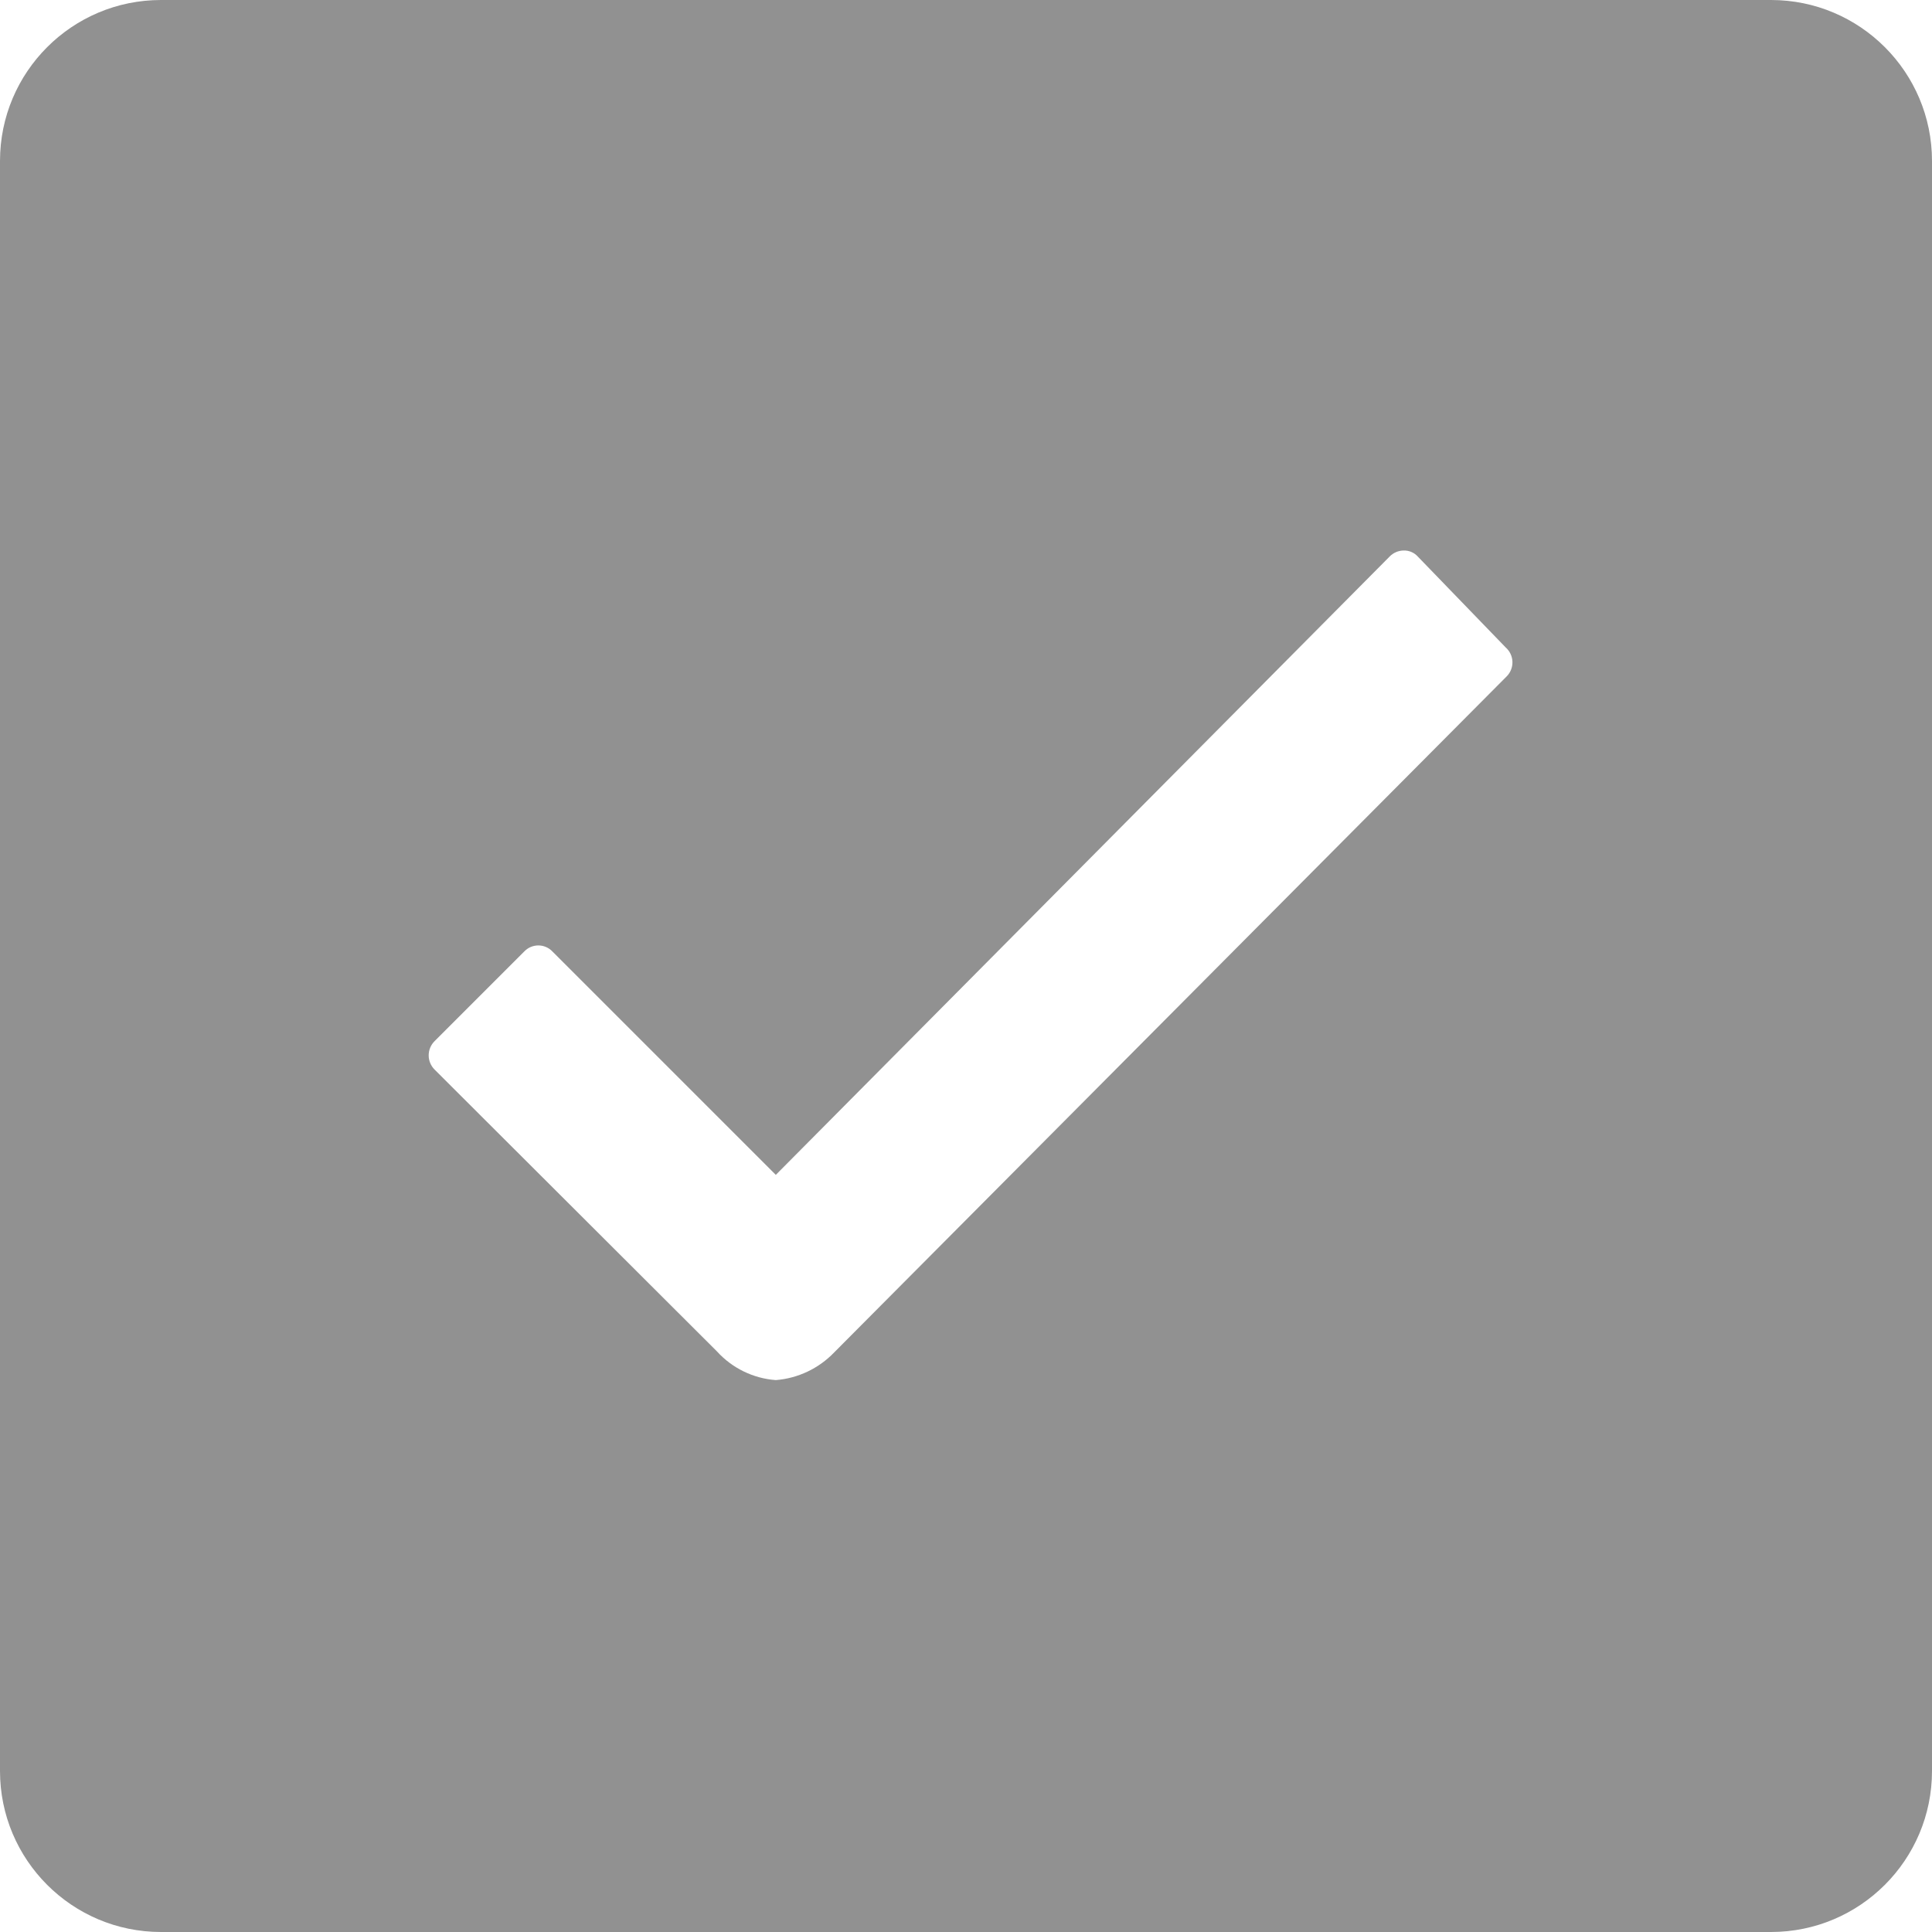
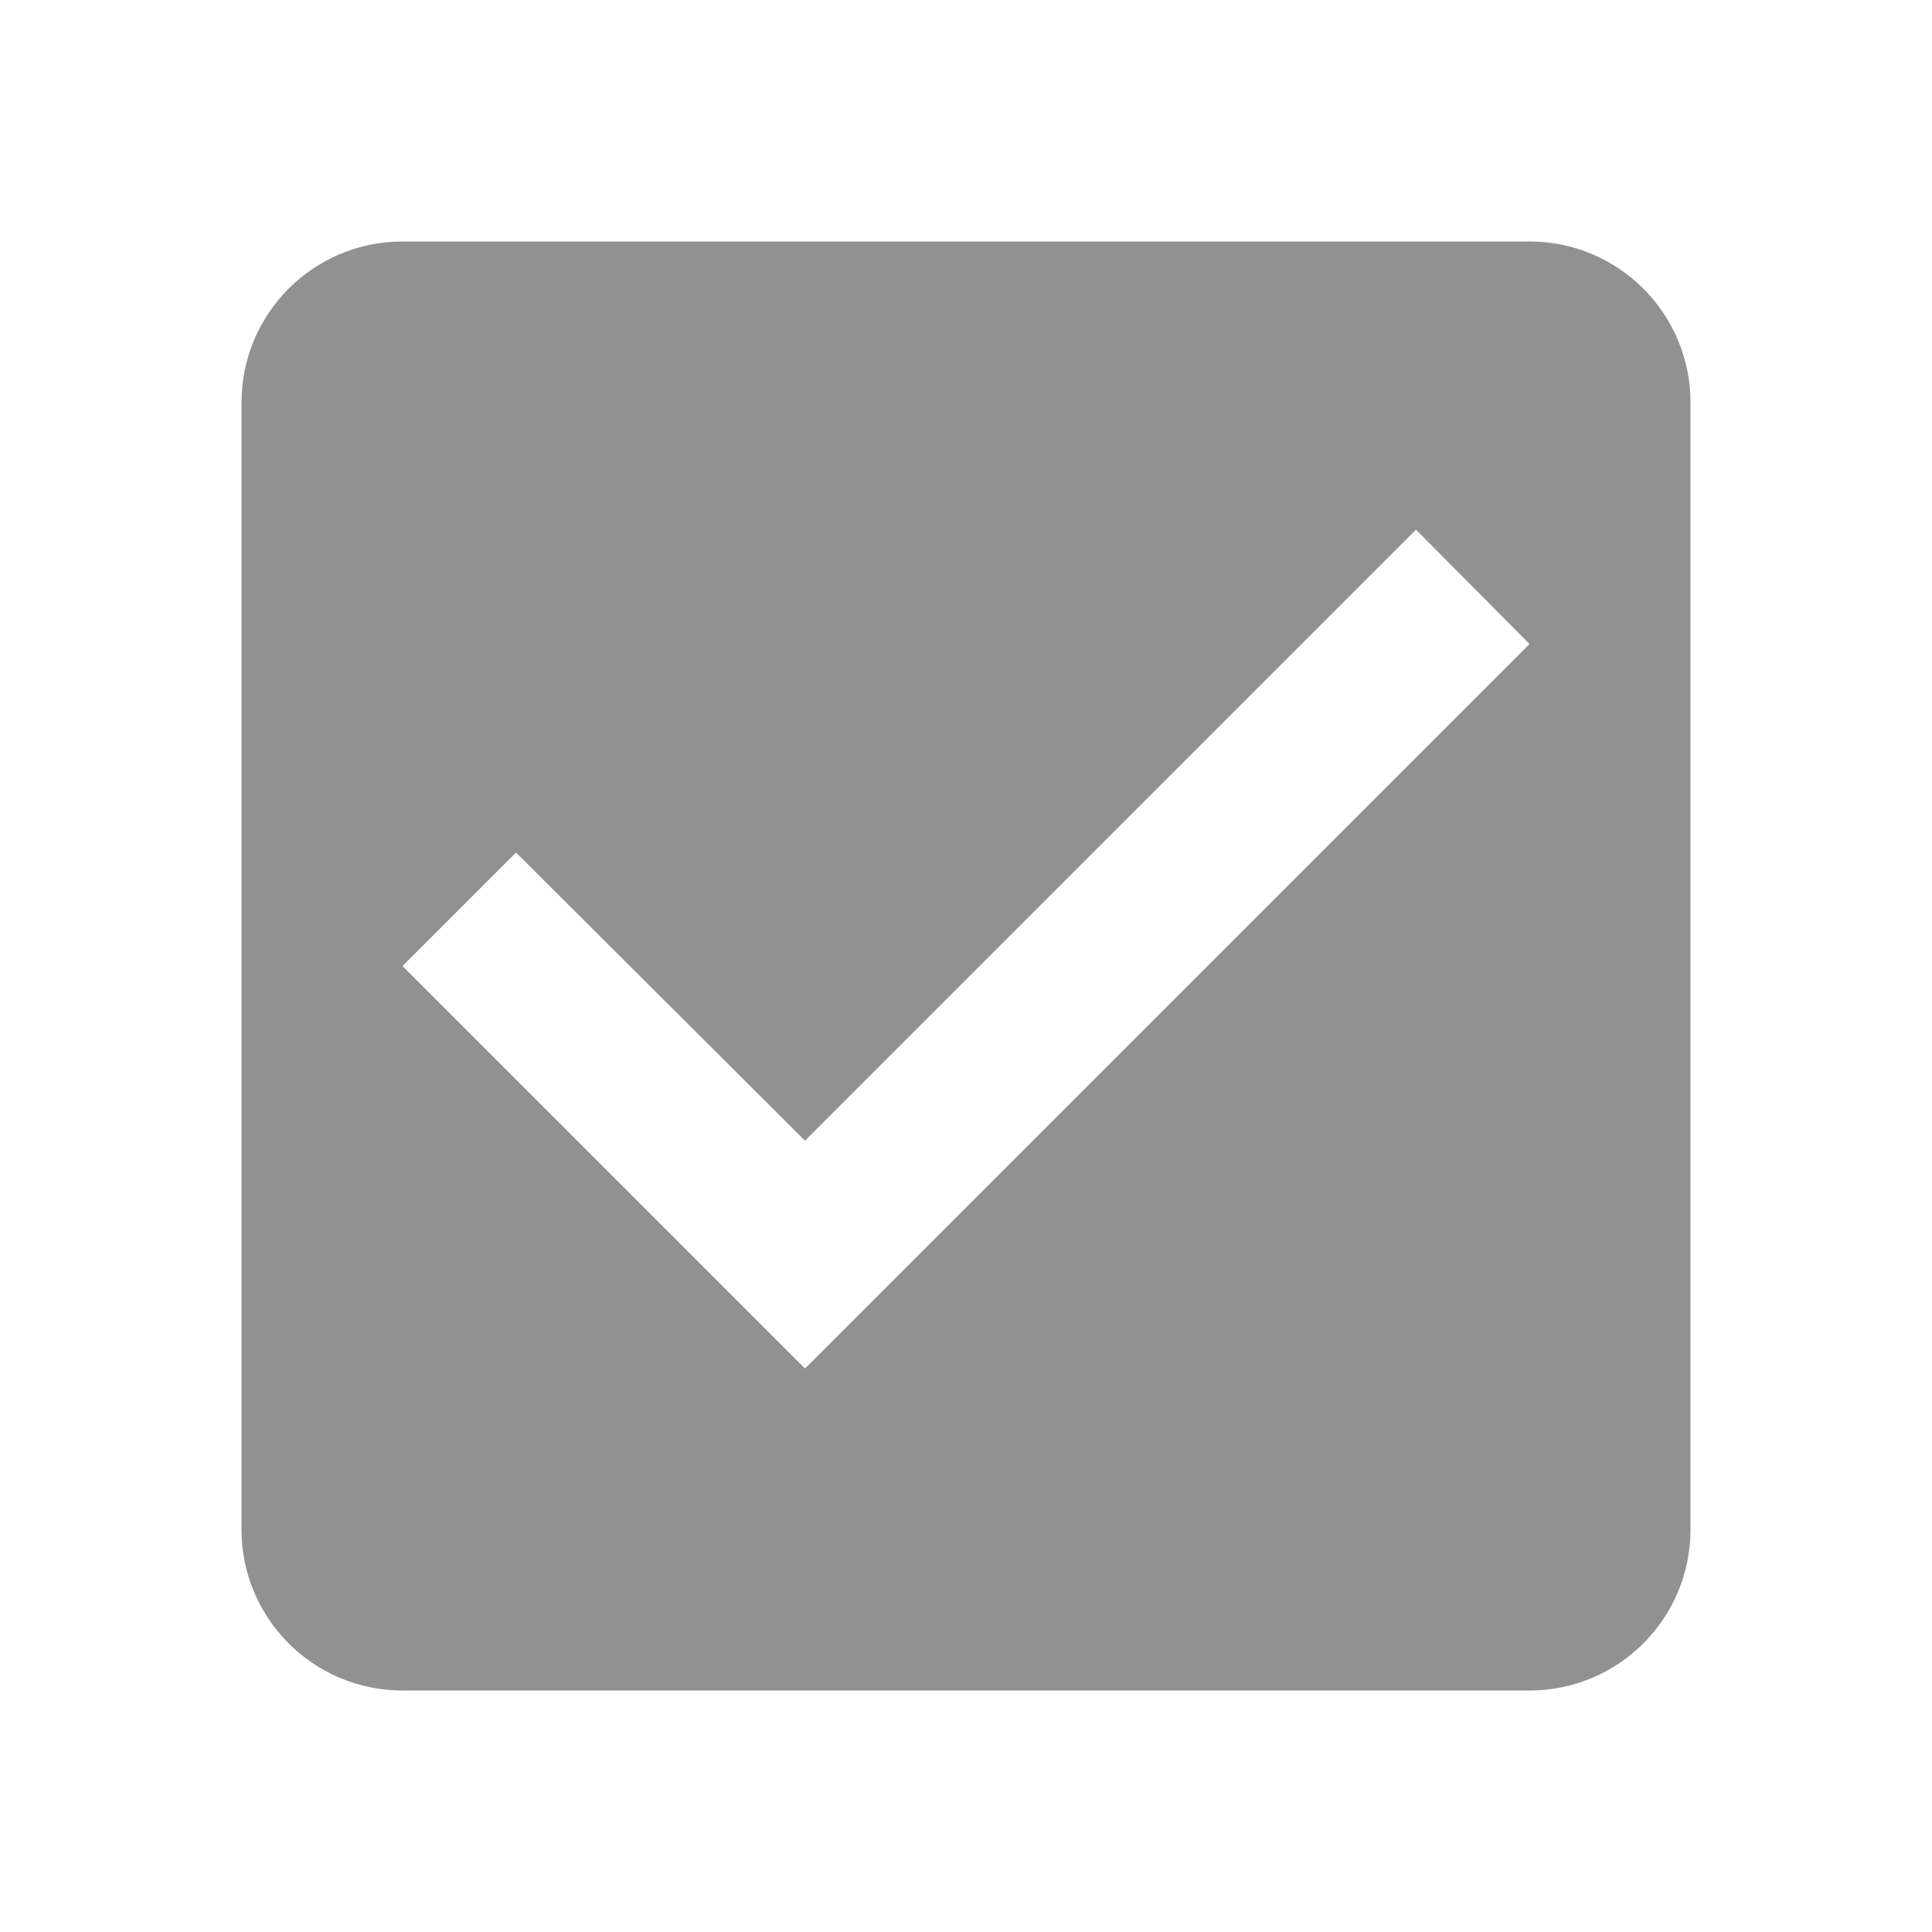
- <svg xmlns="http://www.w3.org/2000/svg" width="18" height="18" viewBox="0 0 18 18">
-   <path id="Icon_ionic-ios-checkbox" data-name="Icon ionic-ios-checkbox" d="M19,2.5H4A1.5,1.5,0,0,0,2.5,4V19A1.5,1.5,0,0,0,4,20.5H19A1.5,1.5,0,0,0,20.5,19V4A1.5,1.5,0,0,0,19,2.5ZM16.539,8.8l-6.267,6.3h0a.847.847,0,0,1-.544.258.821.821,0,0,1-.548-.267L6.55,12.466a.187.187,0,0,1,0-.267l.834-.834a.181.181,0,0,1,.263,0l2.081,2.081,5.719-5.761a.185.185,0,0,1,.131-.056h0a.17.17,0,0,1,.131.056l.82.848A.185.185,0,0,1,16.539,8.8Z" transform="translate(-2.5 -2.5)" fill="rgba(72,72,72,0.6)" />
+ <svg xmlns="http://www.w3.org/2000/svg" height="24" viewBox="0 0 24 24" width="24">
+   <path d="M0 0h24v24H0z" fill="none" />
+   <path d="M19 3H5c-1.11 0-2 .9-2 2v14c0 1.1.89 2 2 2h14c1.11 0 2-.9 2-2V5c0-1.1-.89-2-2-2zm-9 14l-5-5 1.41-1.41L10 14.17l7.59-7.59L19 8l-9 9z" fill="rgba(72,72,72,0.6)" />
</svg>
